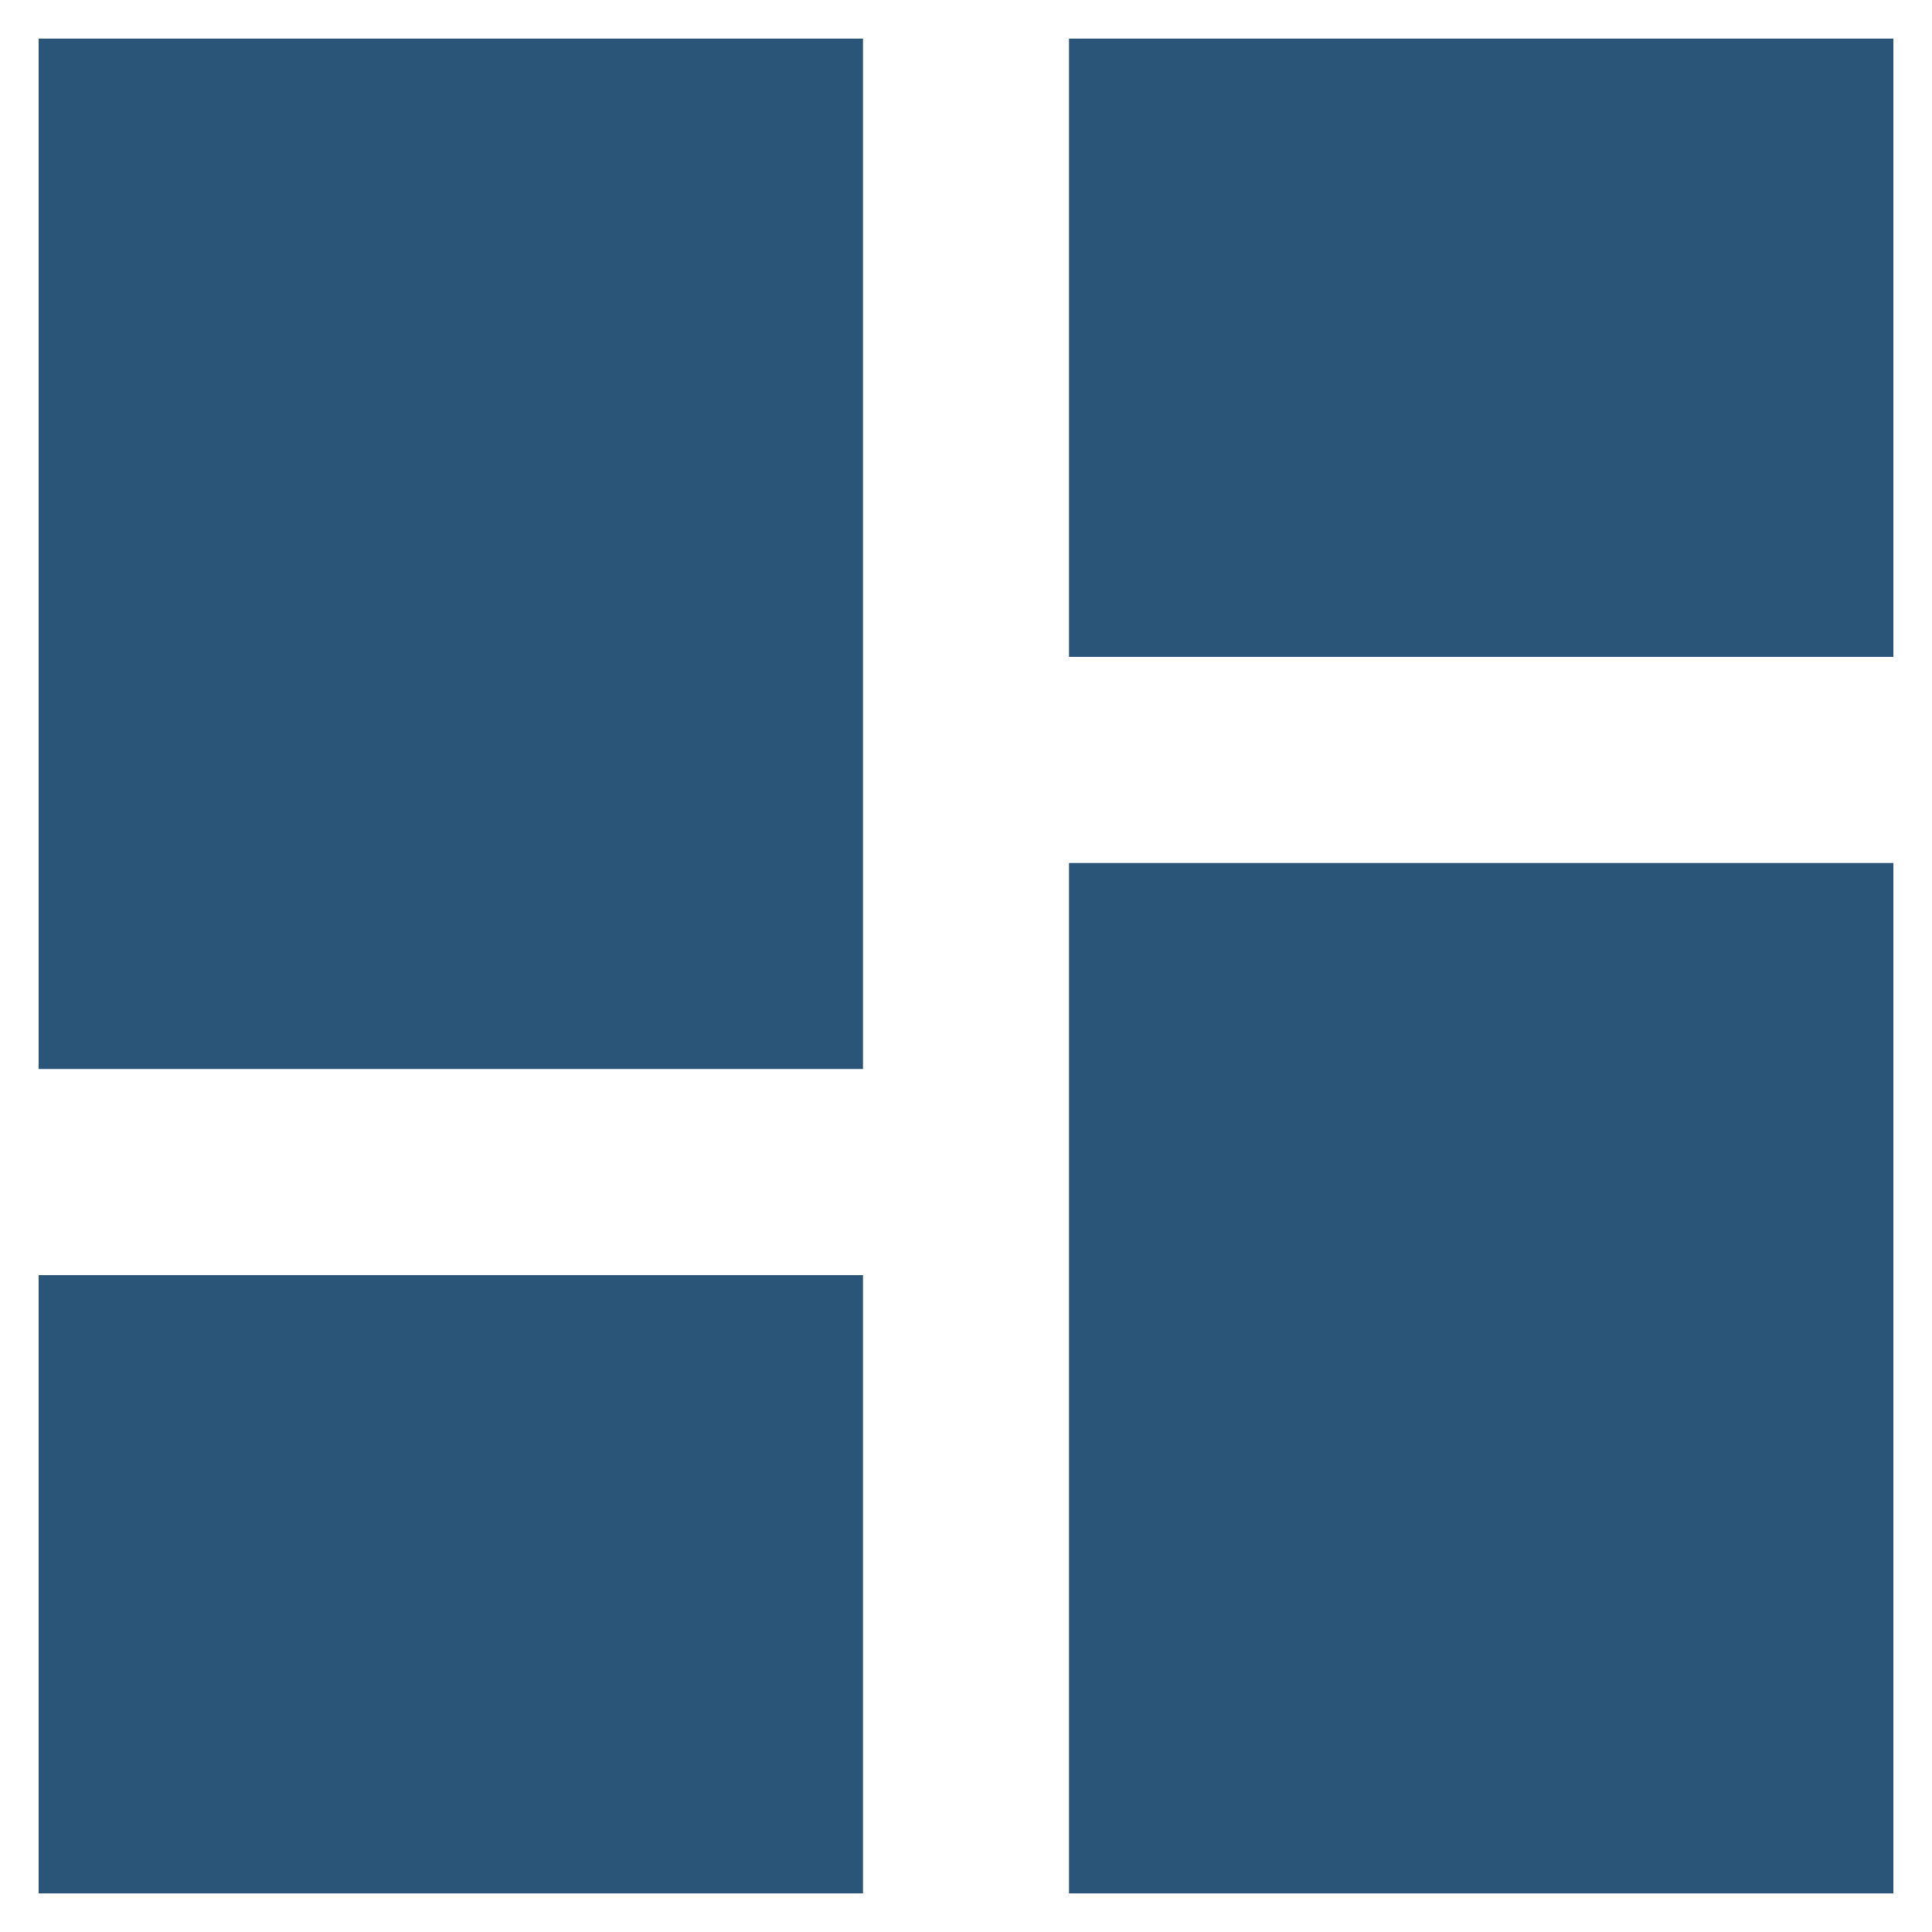
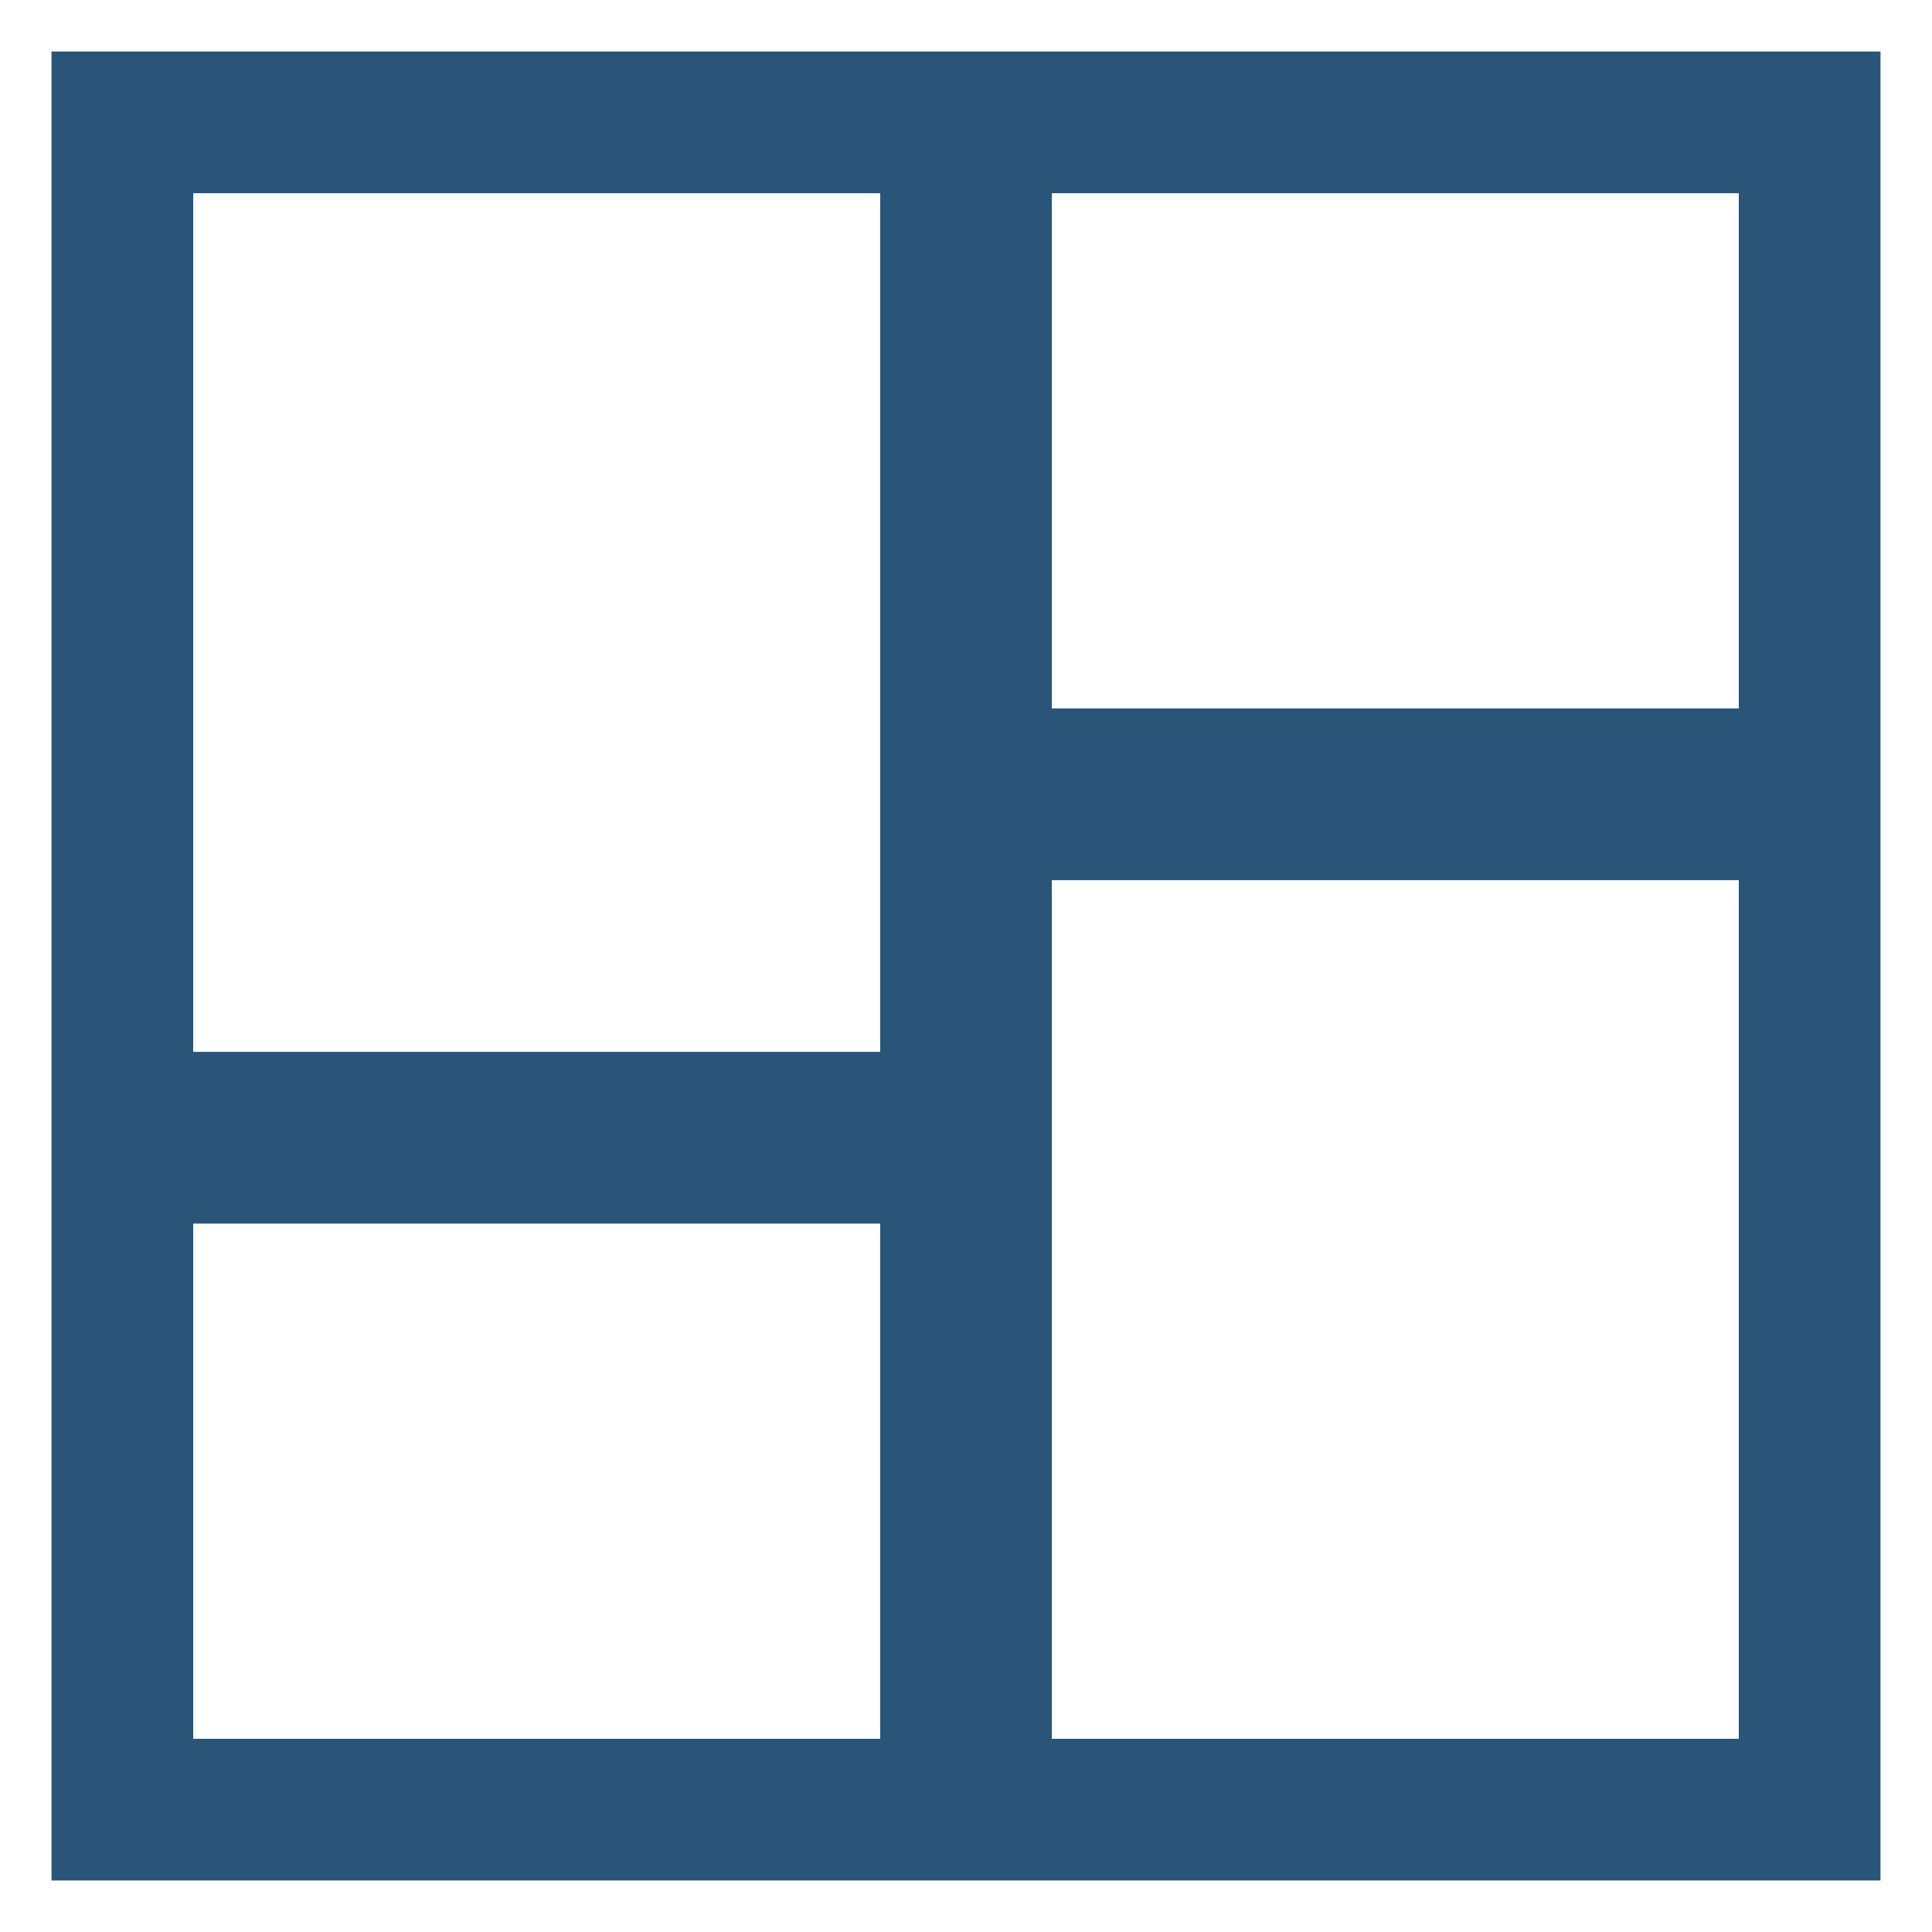
- <svg xmlns="http://www.w3.org/2000/svg" width="24" height="24" viewBox="0 0 25 24" fill="none">
-   <path d="M0.5 13.333H11.167V0H0.5V13.333ZM0.5 24H11.167V16H0.5V24ZM13.833 24H24.5V10.667H13.833V24ZM13.833 0V8H24.5V0H13.833Z" fill="#2A5578" />
+ <svg xmlns="http://www.w3.org/2000/svg" width="24" height="24" viewBox="0 0 29 30" fill="none">
+   <path d="M1.4 16.333V17.433H2.5H13.167H14.267V16.333V3V1.9H13.167H2.5H1.4V3V16.333ZM1.4 27V28.1H2.5H13.167H14.267V27V19V17.9H13.167H2.5H1.4V19V27ZM14.733 27V28.1H15.833H26.5H27.6V27V13.667V12.567H26.5H15.833H14.733V13.667V27ZM15.833 1.9H14.733V3V11V12.1H15.833H26.5H27.6V11V3V1.9H26.5H15.833Z" stroke="#2A5578" stroke-width="2.2" />
</svg>
